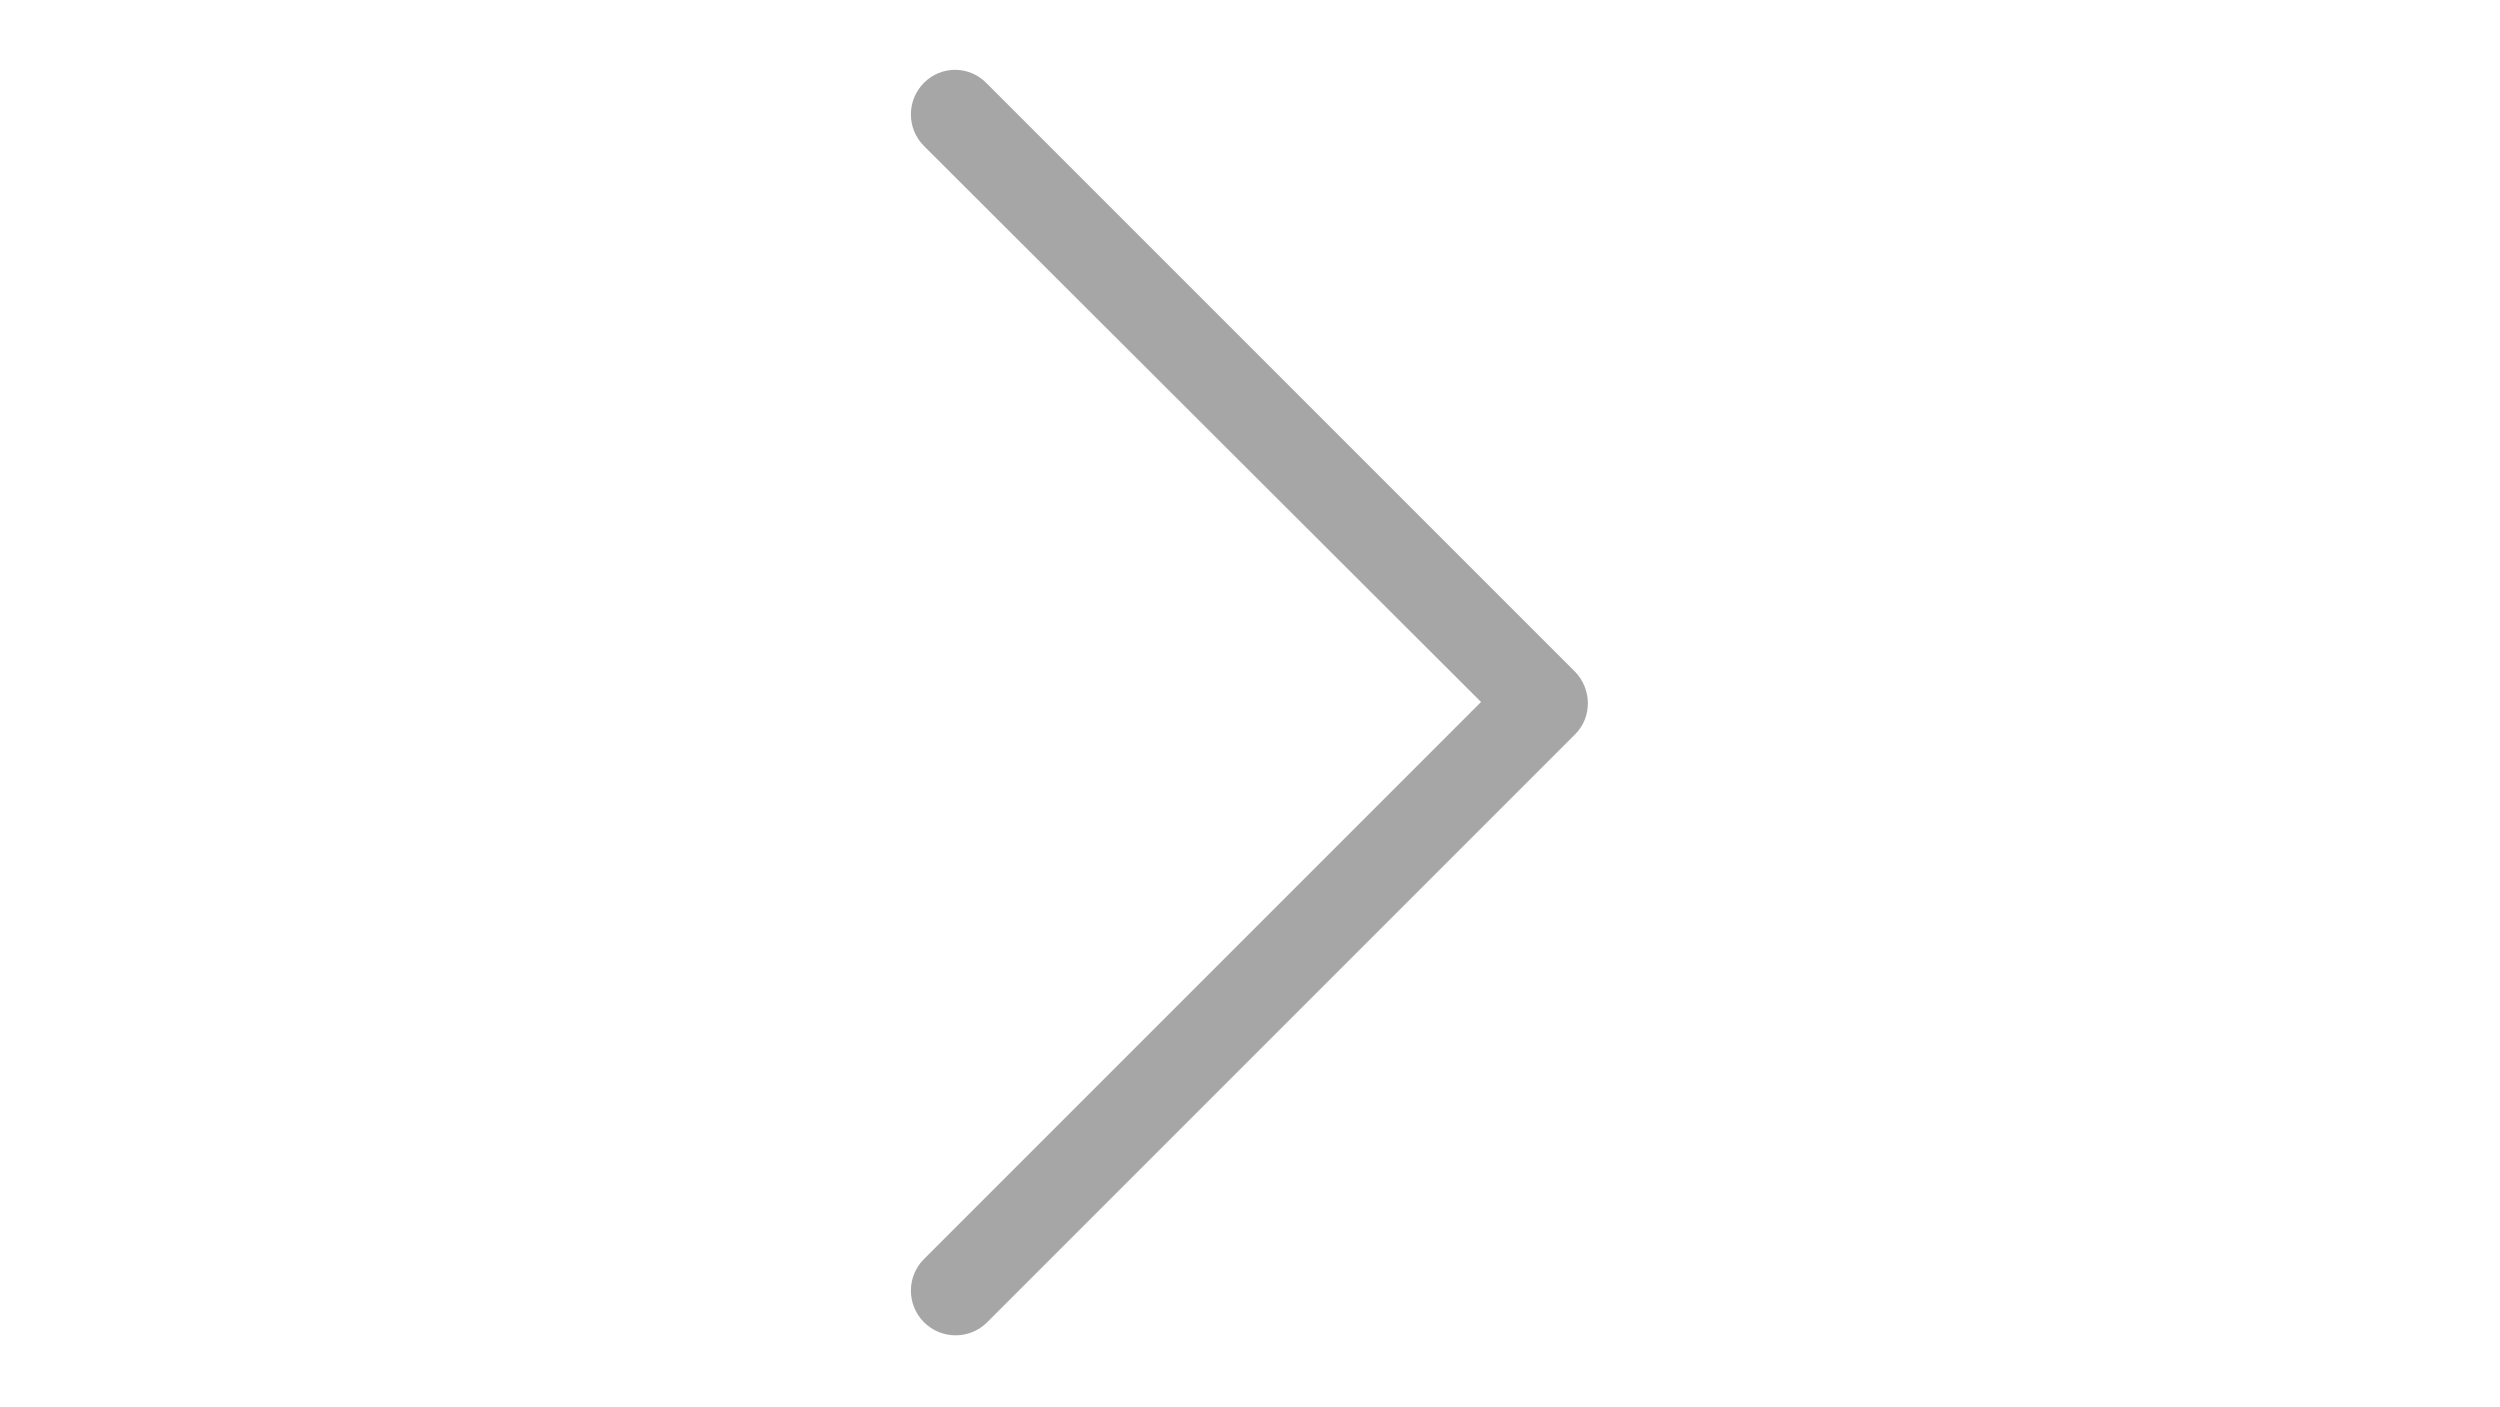
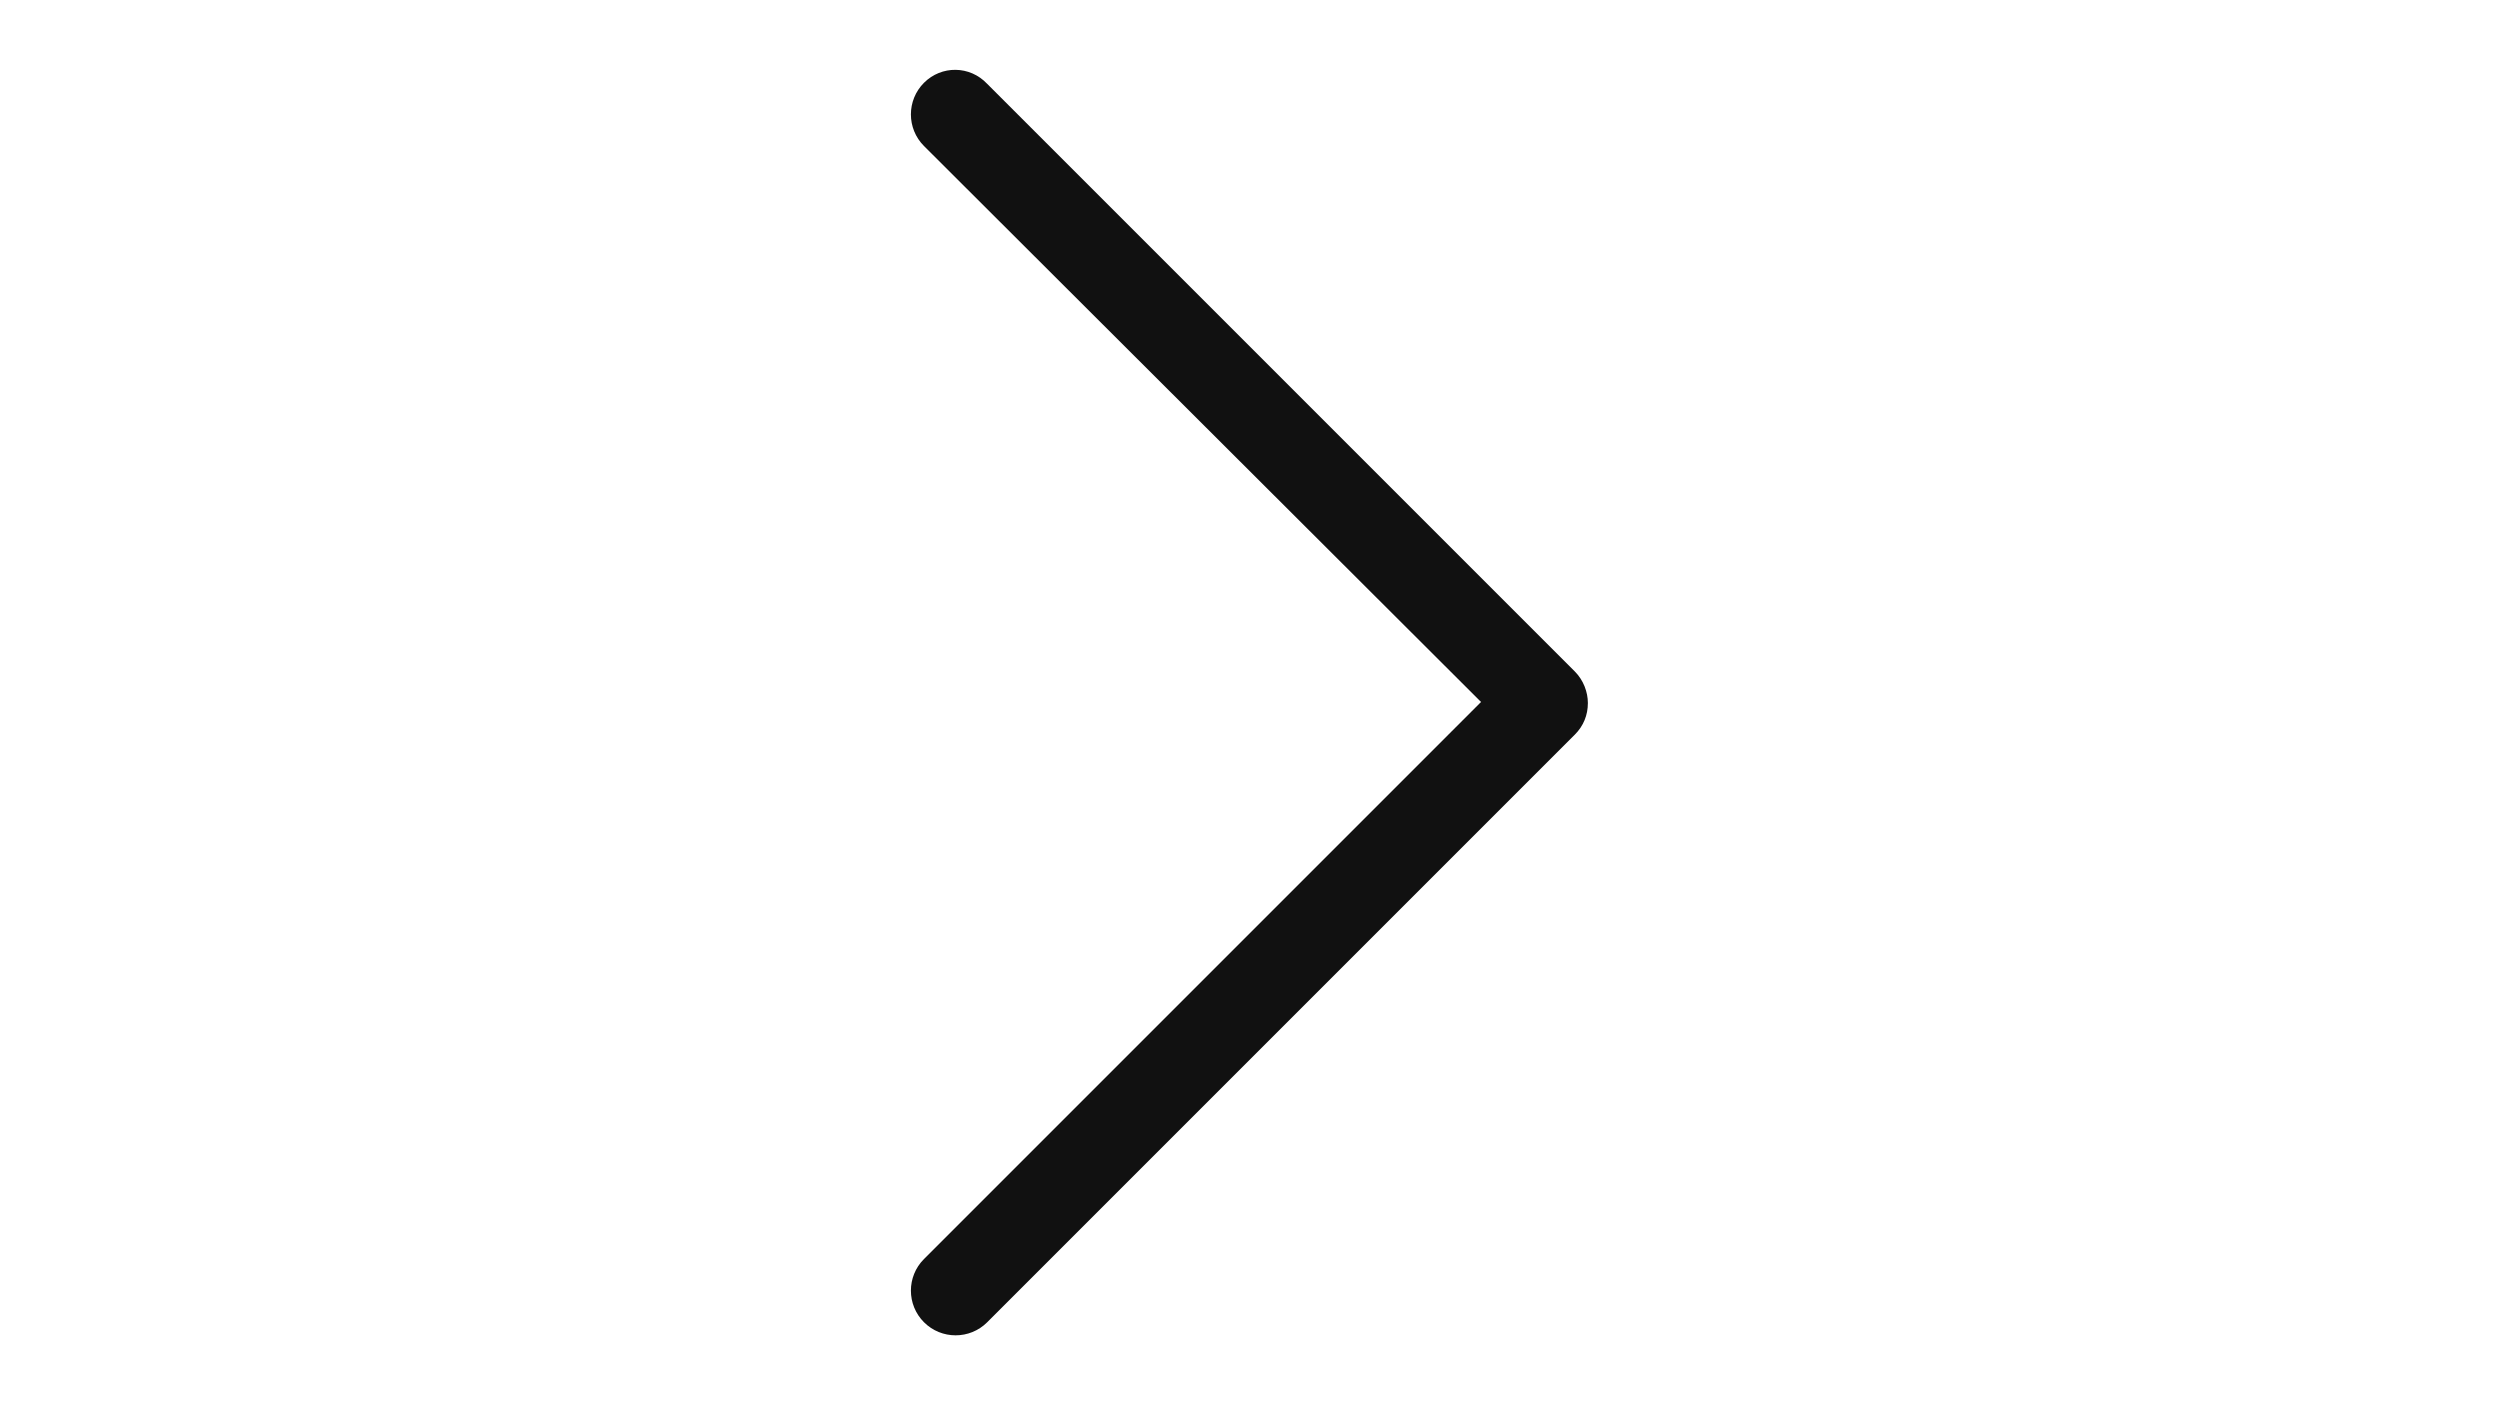
<svg xmlns="http://www.w3.org/2000/svg" version="1.1" id="Layer_1" x="0px" y="0px" width="1920px" height="1080px" viewBox="0 0 1920 1080" enable-background="new 0 0 1920 1080" xml:space="preserve">
  <g>
-     <path fill="#A6A6A6" d="M709.625,63.578c-13.396,13.396-13.396,35.163,0,48.559l427.813,426.977L709.625,966.927   c-13.396,13.395-13.396,35.162,0,48.558s35.162,13.396,48.558,0l451.256-451.256c6.698-6.697,10.047-15.069,10.047-24.279   c0-8.372-3.35-17.581-10.047-24.278L758.183,64.416C744.787,50.182,723.021,50.182,709.625,63.578z" />
+     <path fill="#111111" d="M709.625,63.578c-13.396,13.396-13.396,35.163,0,48.559l427.813,426.977L709.625,966.927   c-13.396,13.395-13.396,35.162,0,48.558s35.162,13.396,48.558,0l451.256-451.256c6.698-6.697,10.047-15.069,10.047-24.279   c0-8.372-3.35-17.581-10.047-24.278L758.183,64.416C744.787,50.182,723.021,50.182,709.625,63.578z" />
  </g>
</svg>
